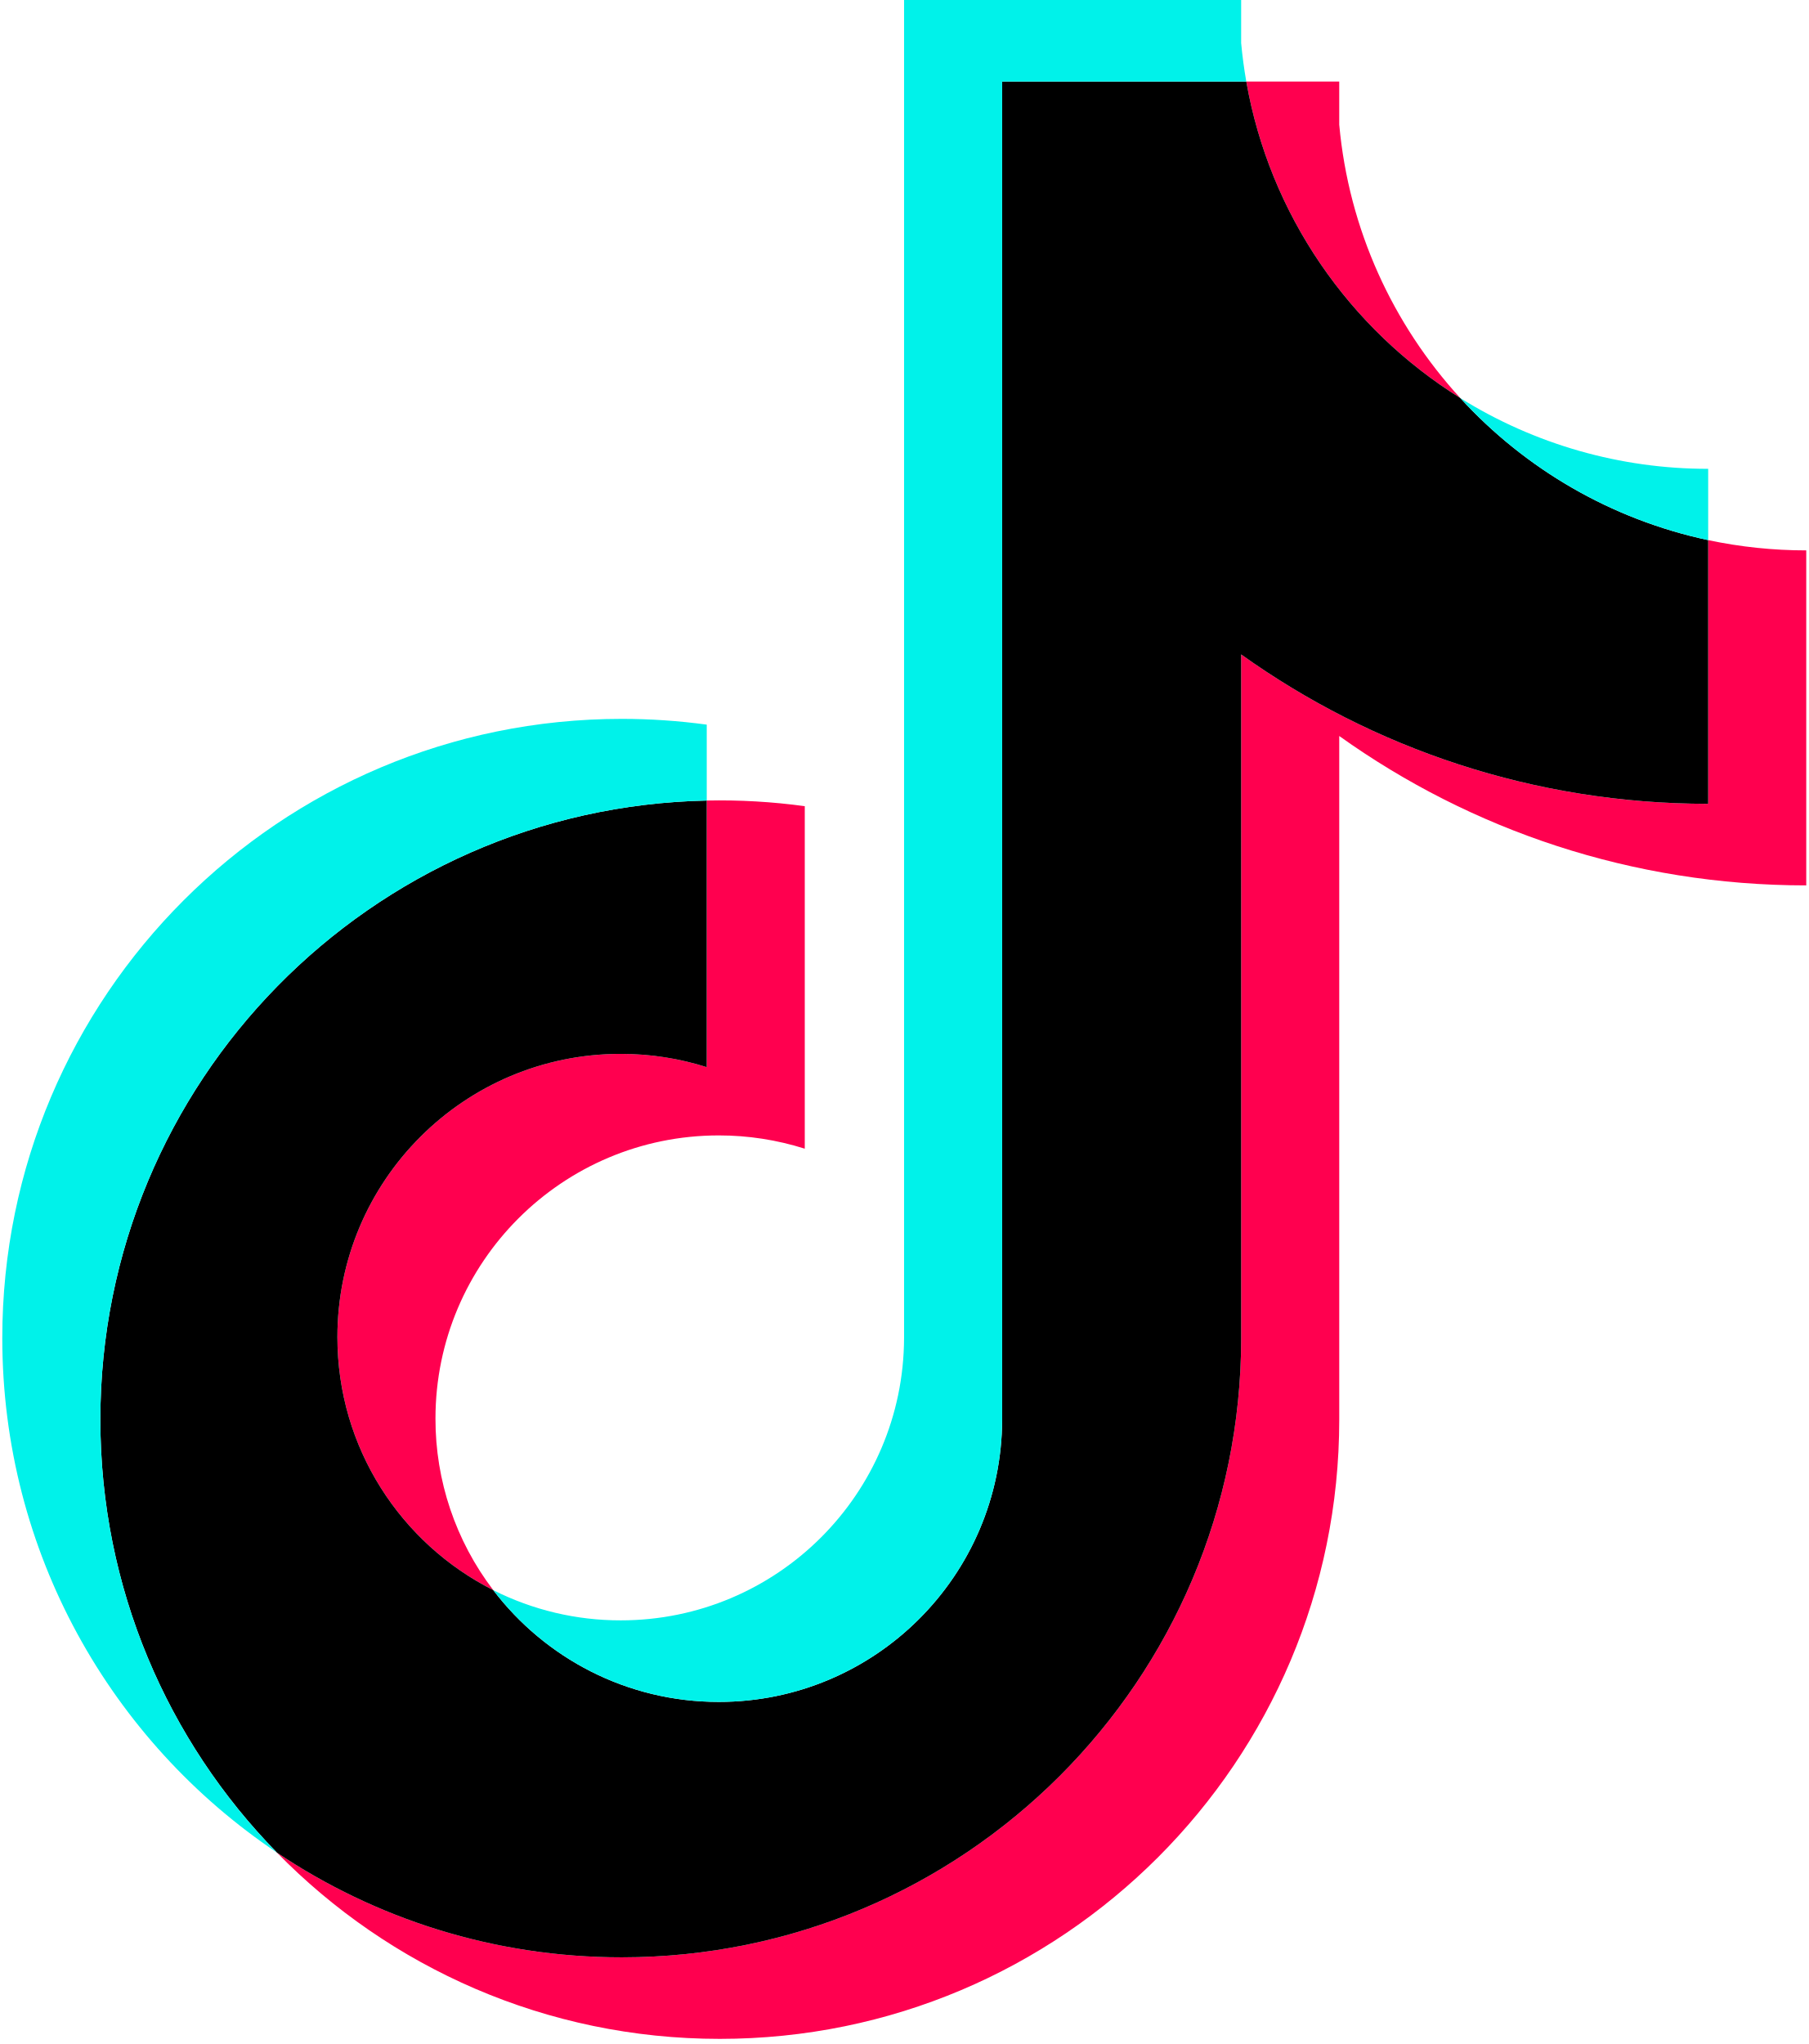
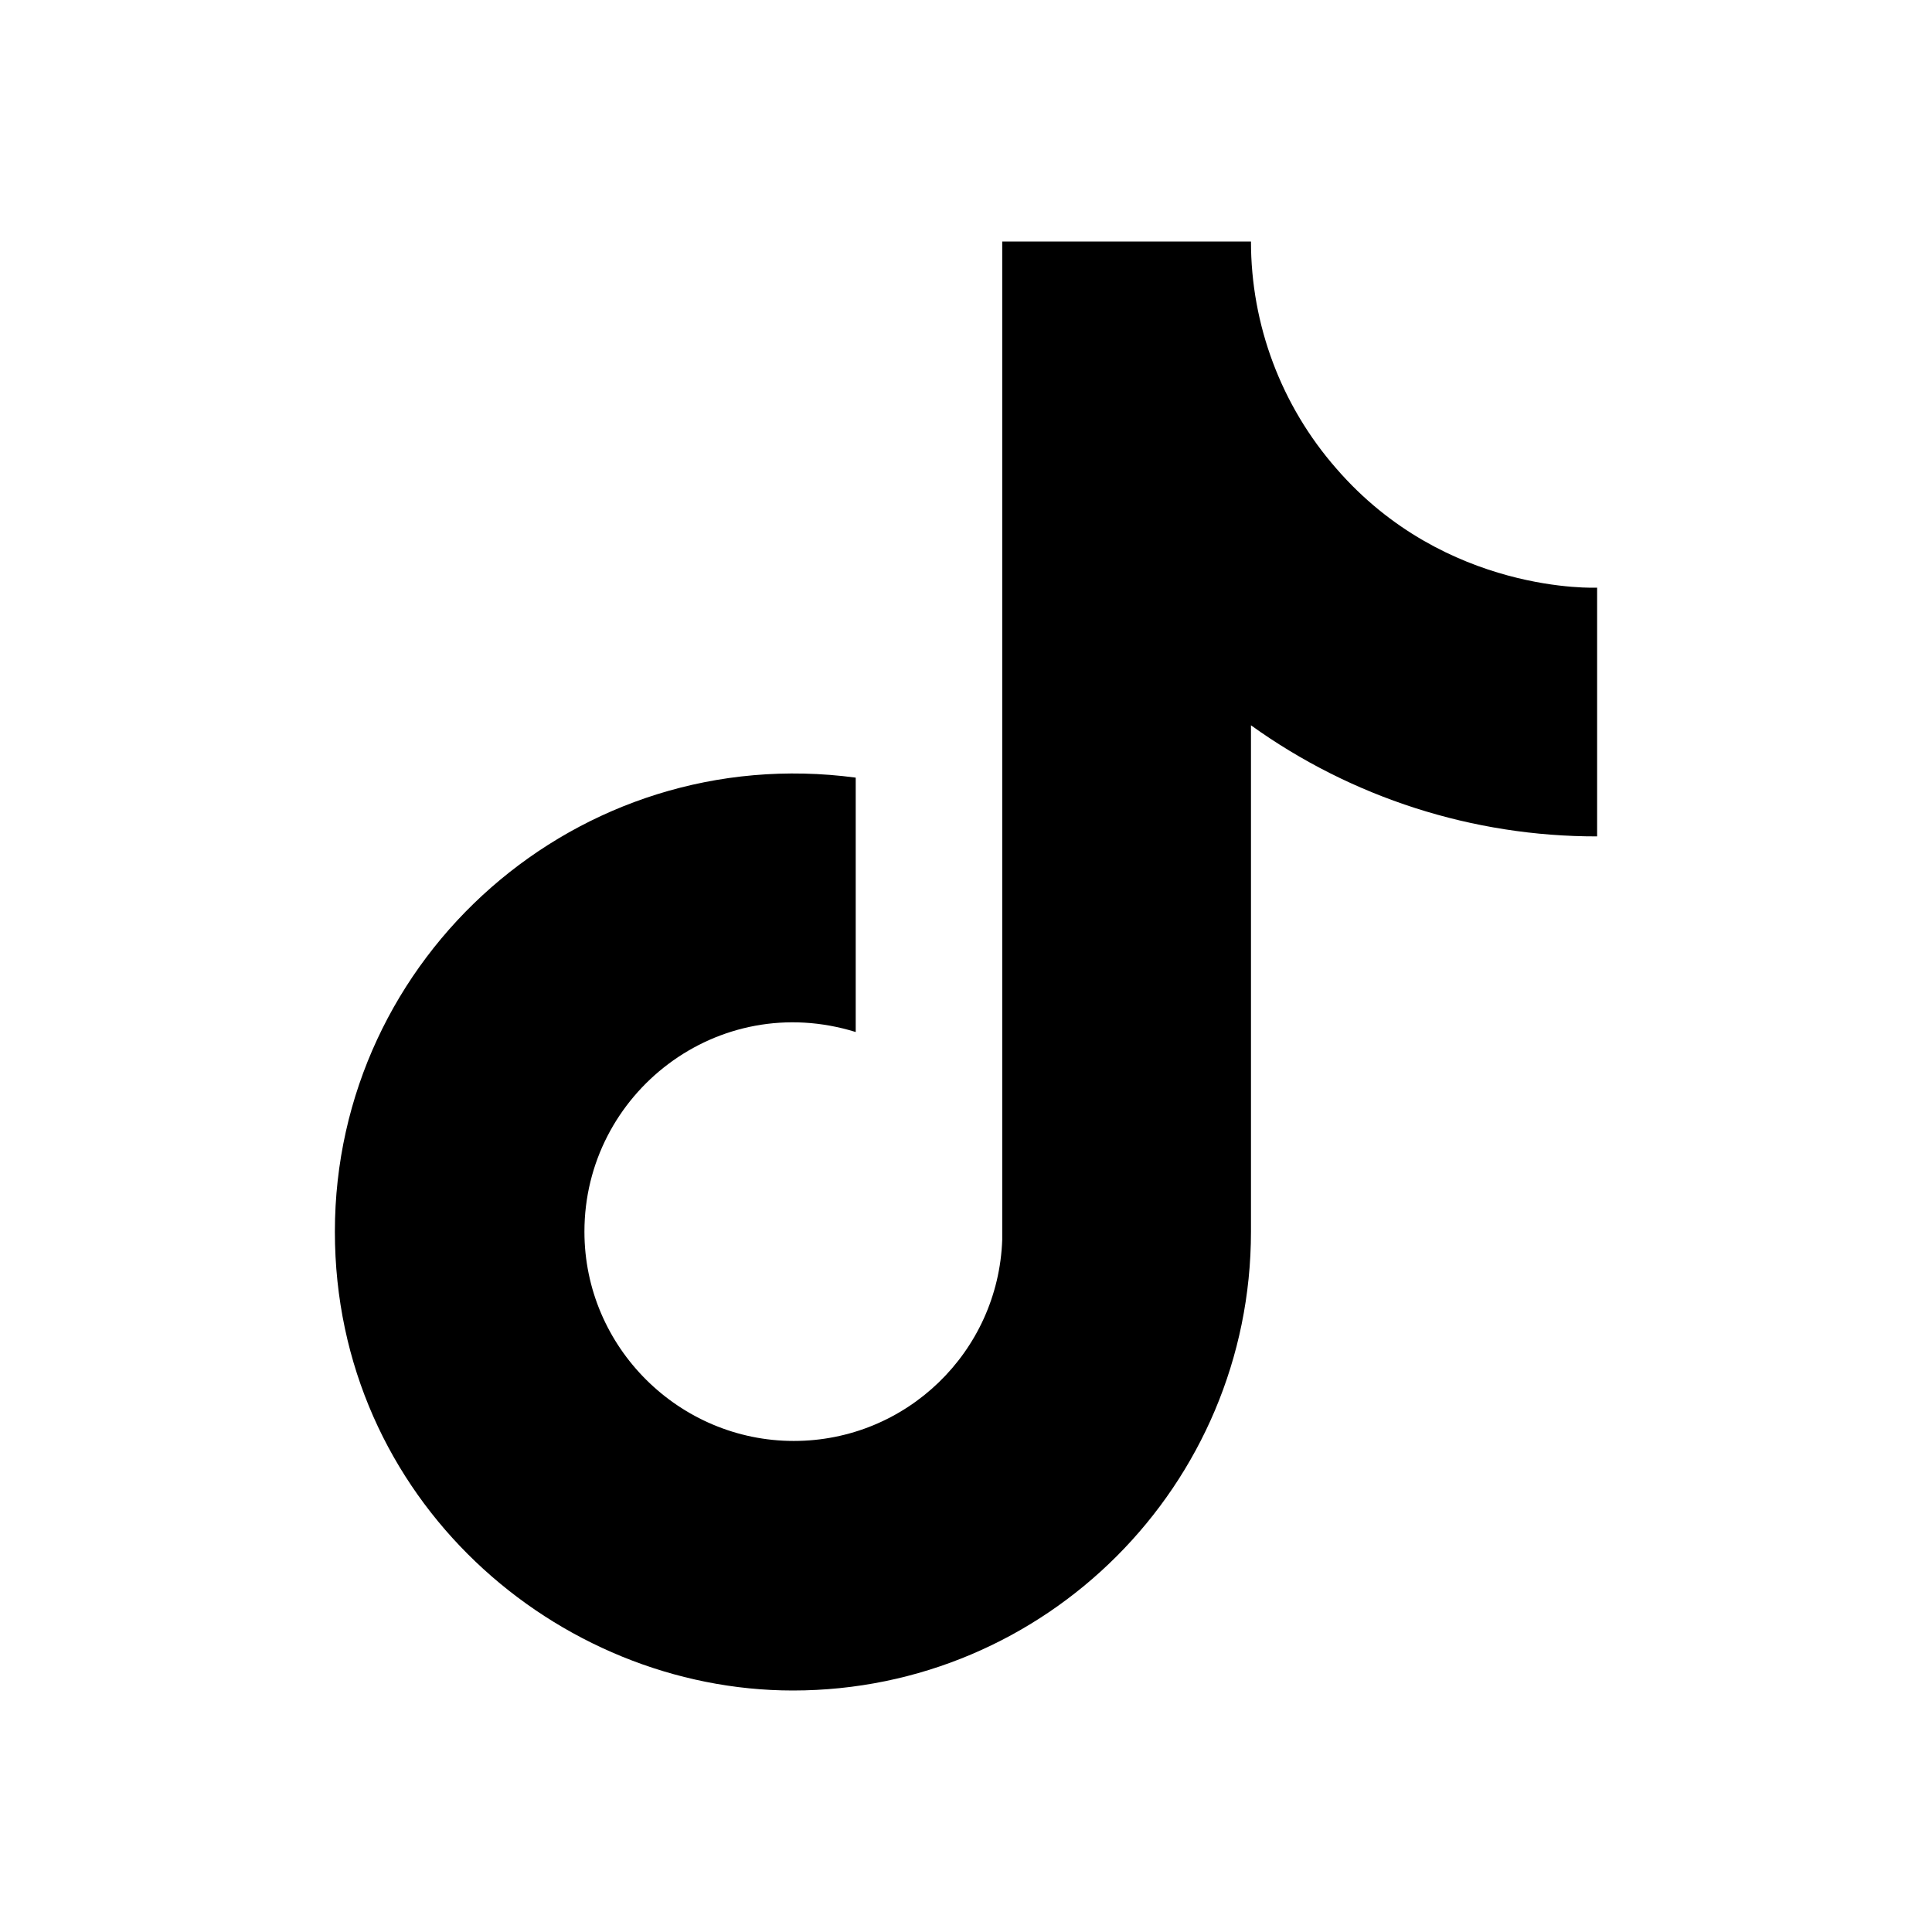
- <svg xmlns="http://www.w3.org/2000/svg" width="1.77em" height="2em" viewBox="0 0 256 290">
-   <path fill="#ff004f" d="M189.72 104.421c18.678 13.345 41.56 21.197 66.273 21.197v-47.53a67 67 0 0 1-13.918-1.456v37.413c-24.711 0-47.59-7.851-66.272-21.195v96.996c0 48.523-39.356 87.855-87.9 87.855c-18.113 0-34.949-5.473-48.934-14.86c15.962 16.313 38.222 26.432 62.848 26.432c48.548 0 87.905-39.332 87.905-87.857v-96.995zm17.17-47.952c-9.546-10.423-15.814-23.893-17.17-38.785v-6.113h-13.189c3.32 18.927 14.644 35.097 30.358 44.898M69.673 225.607a40 40 0 0 1-8.203-24.33c0-22.192 18.001-40.186 40.21-40.186a40.3 40.3 0 0 1 12.197 1.883v-48.593c-4.61-.631-9.262-.9-13.912-.801v37.822a40.3 40.3 0 0 0-12.203-1.882c-22.208 0-40.208 17.992-40.208 40.187c0 15.694 8.997 29.281 22.119 35.9" />
-   <path d="M175.803 92.849c18.683 13.344 41.56 21.195 66.272 21.195V76.631c-13.794-2.937-26.005-10.141-35.186-20.162c-15.715-9.802-27.038-25.972-30.358-44.898h-34.643v189.843c-.079 22.132-18.049 40.052-40.21 40.052c-13.058 0-24.66-6.221-32.007-15.86c-13.12-6.618-22.118-20.206-22.118-35.898c0-22.193 18-40.187 40.208-40.187c4.255 0 8.356.662 12.203 1.882v-37.822c-47.692.985-86.047 39.933-86.047 87.834c0 23.912 9.551 45.589 25.053 61.428c13.985 9.385 30.82 14.86 48.934 14.86c48.545 0 87.9-39.335 87.9-87.857z" />
-   <path fill="#00f2ea" d="M242.075 76.63V66.516a66.3 66.3 0 0 1-35.186-10.047a66.47 66.47 0 0 0 35.186 20.163M176.53 11.57a68 68 0 0 1-.728-5.457V0h-47.834v189.845c-.076 22.13-18.046 40.05-40.208 40.05a40.06 40.06 0 0 1-18.09-4.287c7.347 9.637 18.949 15.857 32.007 15.857c22.16 0 40.132-17.918 40.21-40.05V11.571zM99.966 113.58v-10.769a89 89 0 0 0-12.061-.818C39.355 101.993 0 141.327 0 189.845c0 30.419 15.467 57.227 38.971 72.996c-15.502-15.838-25.053-37.516-25.053-61.427c0-47.9 38.354-86.848 86.048-87.833" />
+ <svg xmlns="http://www.w3.org/2000/svg" width="2em" height="2em" viewBox="0 0 24 24">
+   <path fill="currentColor" d="M16.6 5.82s.51.5 0 0A4.28 4.28 0 0 1 15.54 3h-3.09v12.4a2.59 2.59 0 0 1-2.59 2.5c-1.42 0-2.6-1.16-2.6-2.6c0-1.72 1.66-3.01 3.37-2.48V9.66c-3.45-.46-6.47 2.22-6.47 5.64c0 3.33 2.76 5.7 5.69 5.7c3.14 0 5.69-2.55 5.69-5.7V9.01a7.35 7.35 0 0 0 4.3 1.38V7.3s-1.88.09-3.24-1.48" />
</svg>
